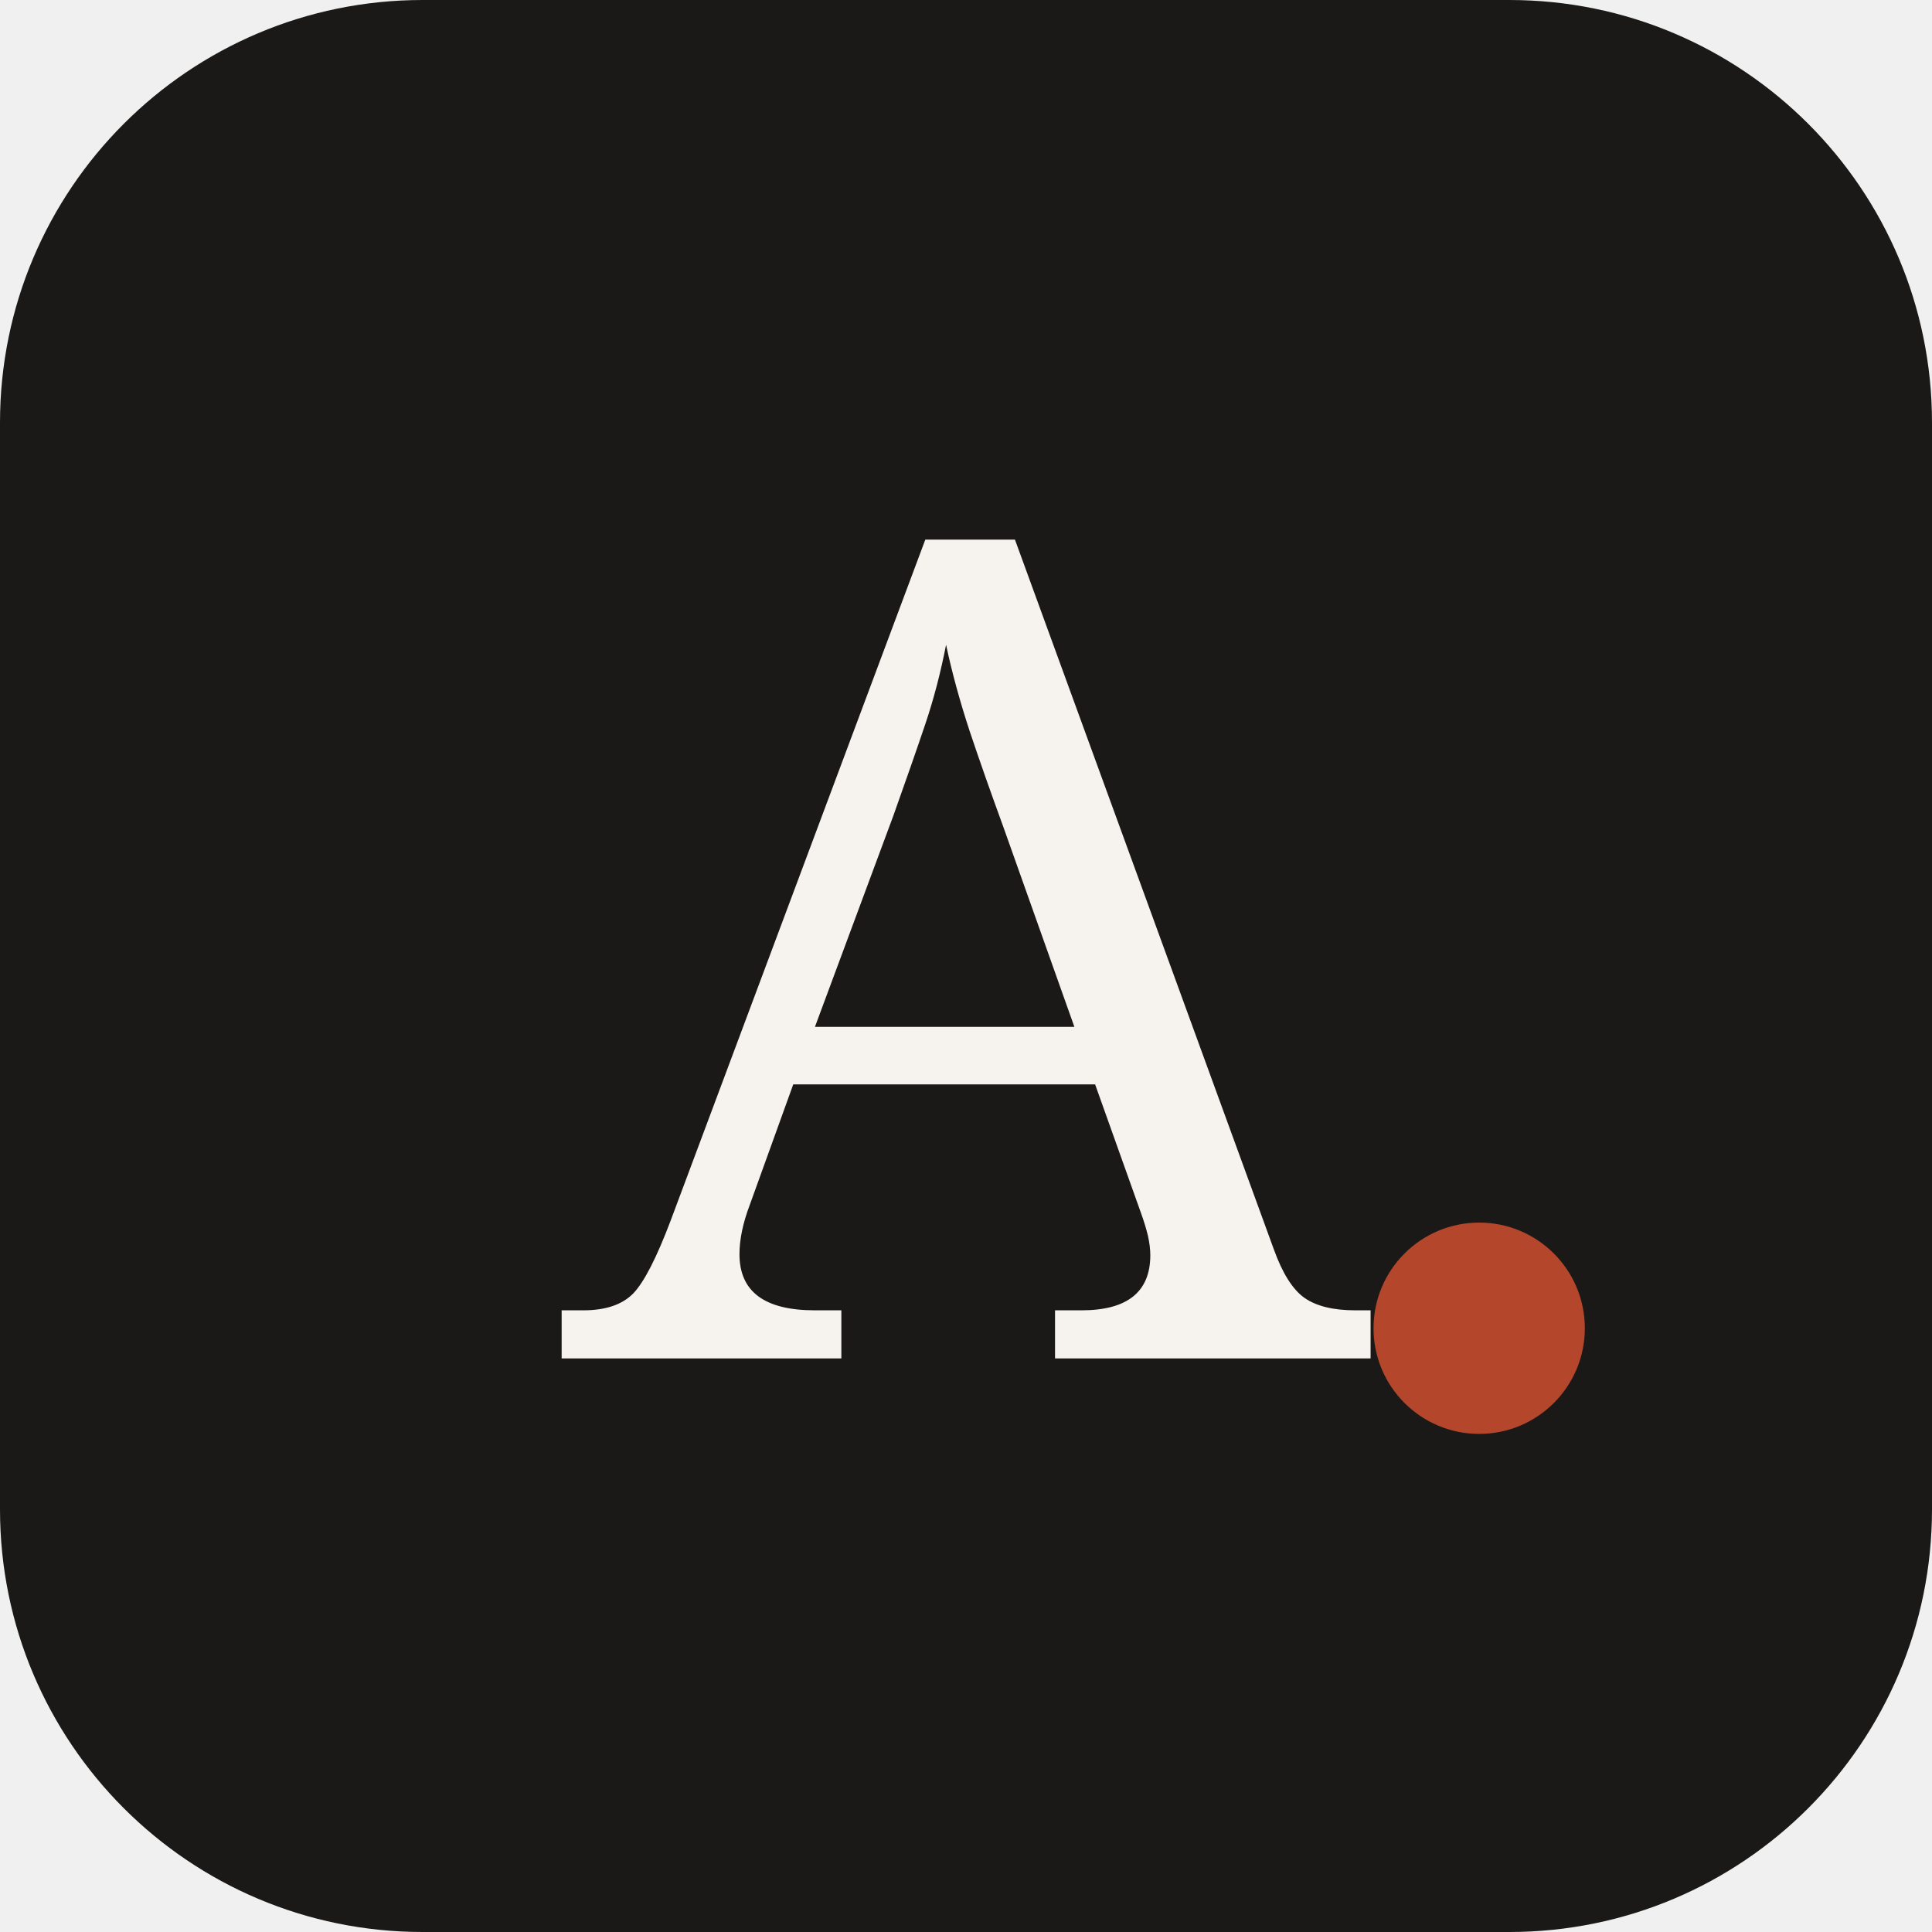
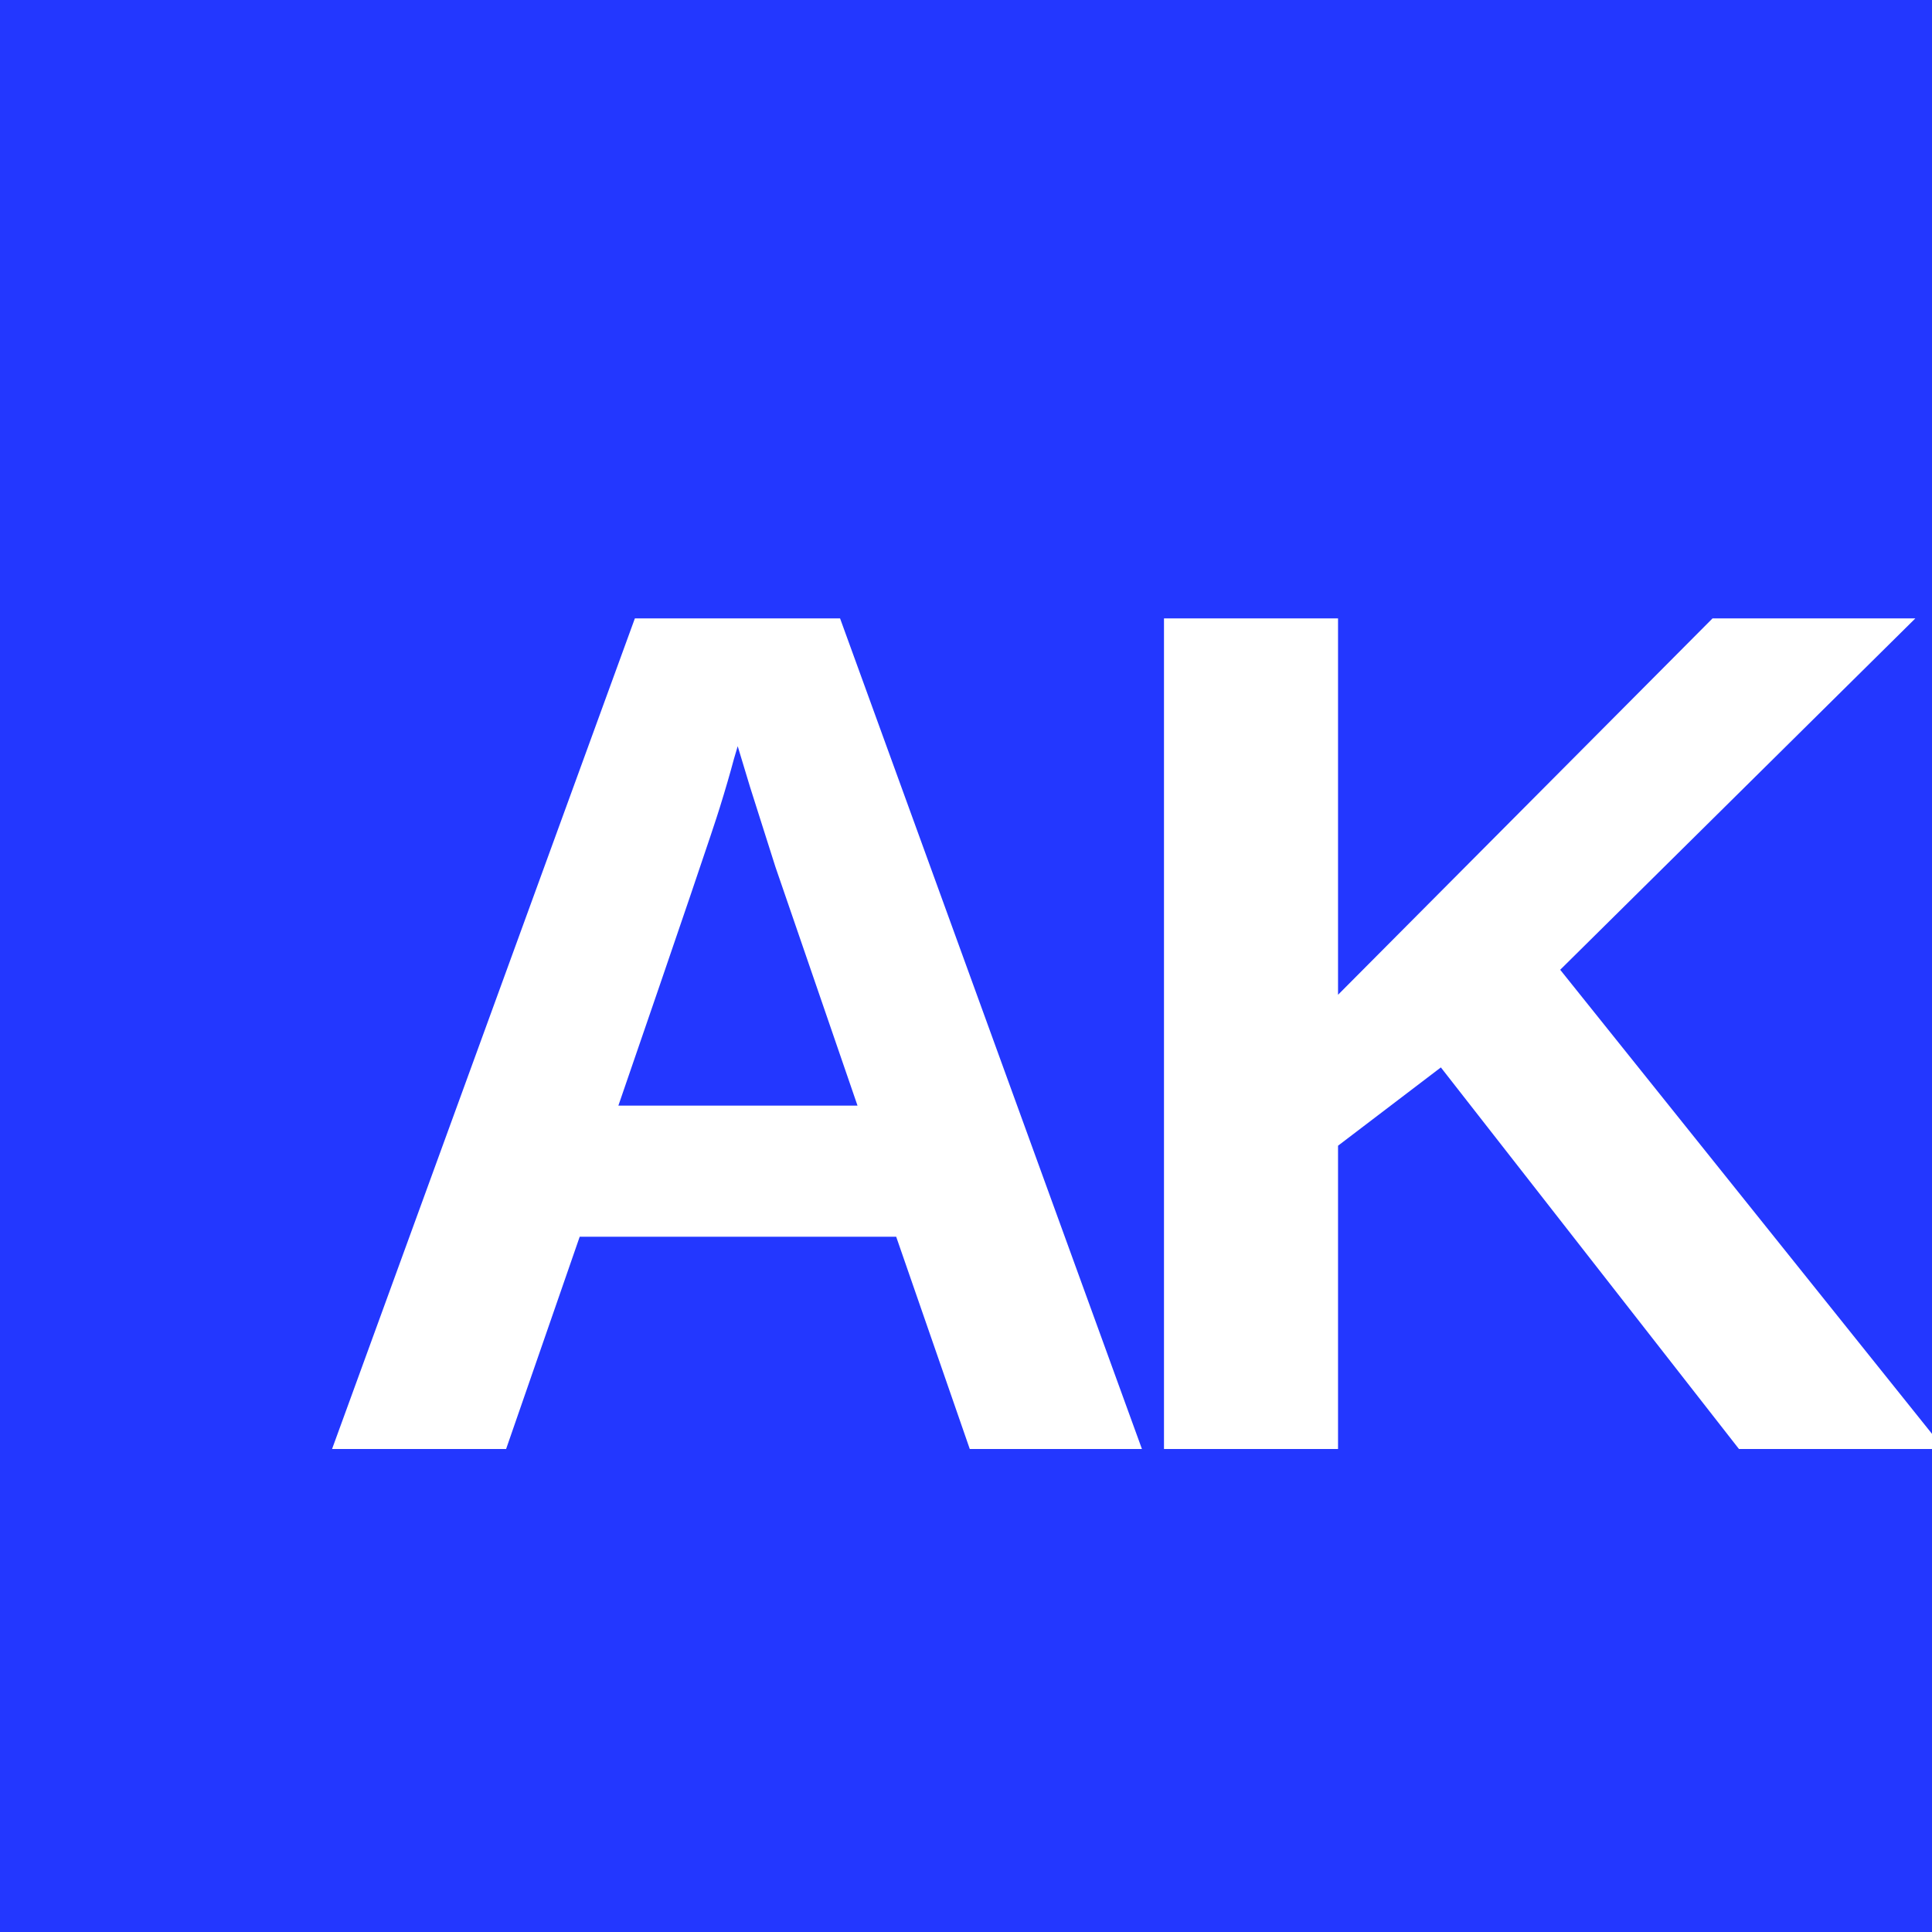
<svg xmlns="http://www.w3.org/2000/svg" viewBox="0 0 64 64">
-   <rect width="64" height="64" rx="14" fill="#1a1917" />
-   <text x="32" y="45" text-anchor="middle" font-family="Georgia, serif" font-size="38" fill="#f6f3ee">A</text>
-   <circle cx="49" cy="44" r="3.5" fill="#b4462b" />
+   <rect width="64" height="64" fill="#2337ff" />
+   <text x="10" y="48" font-family="Helvetica Neue, Arial, sans-serif" font-weight="700" font-size="40" letter-spacing="-3" fill="#fff">AK</text>
</svg>
